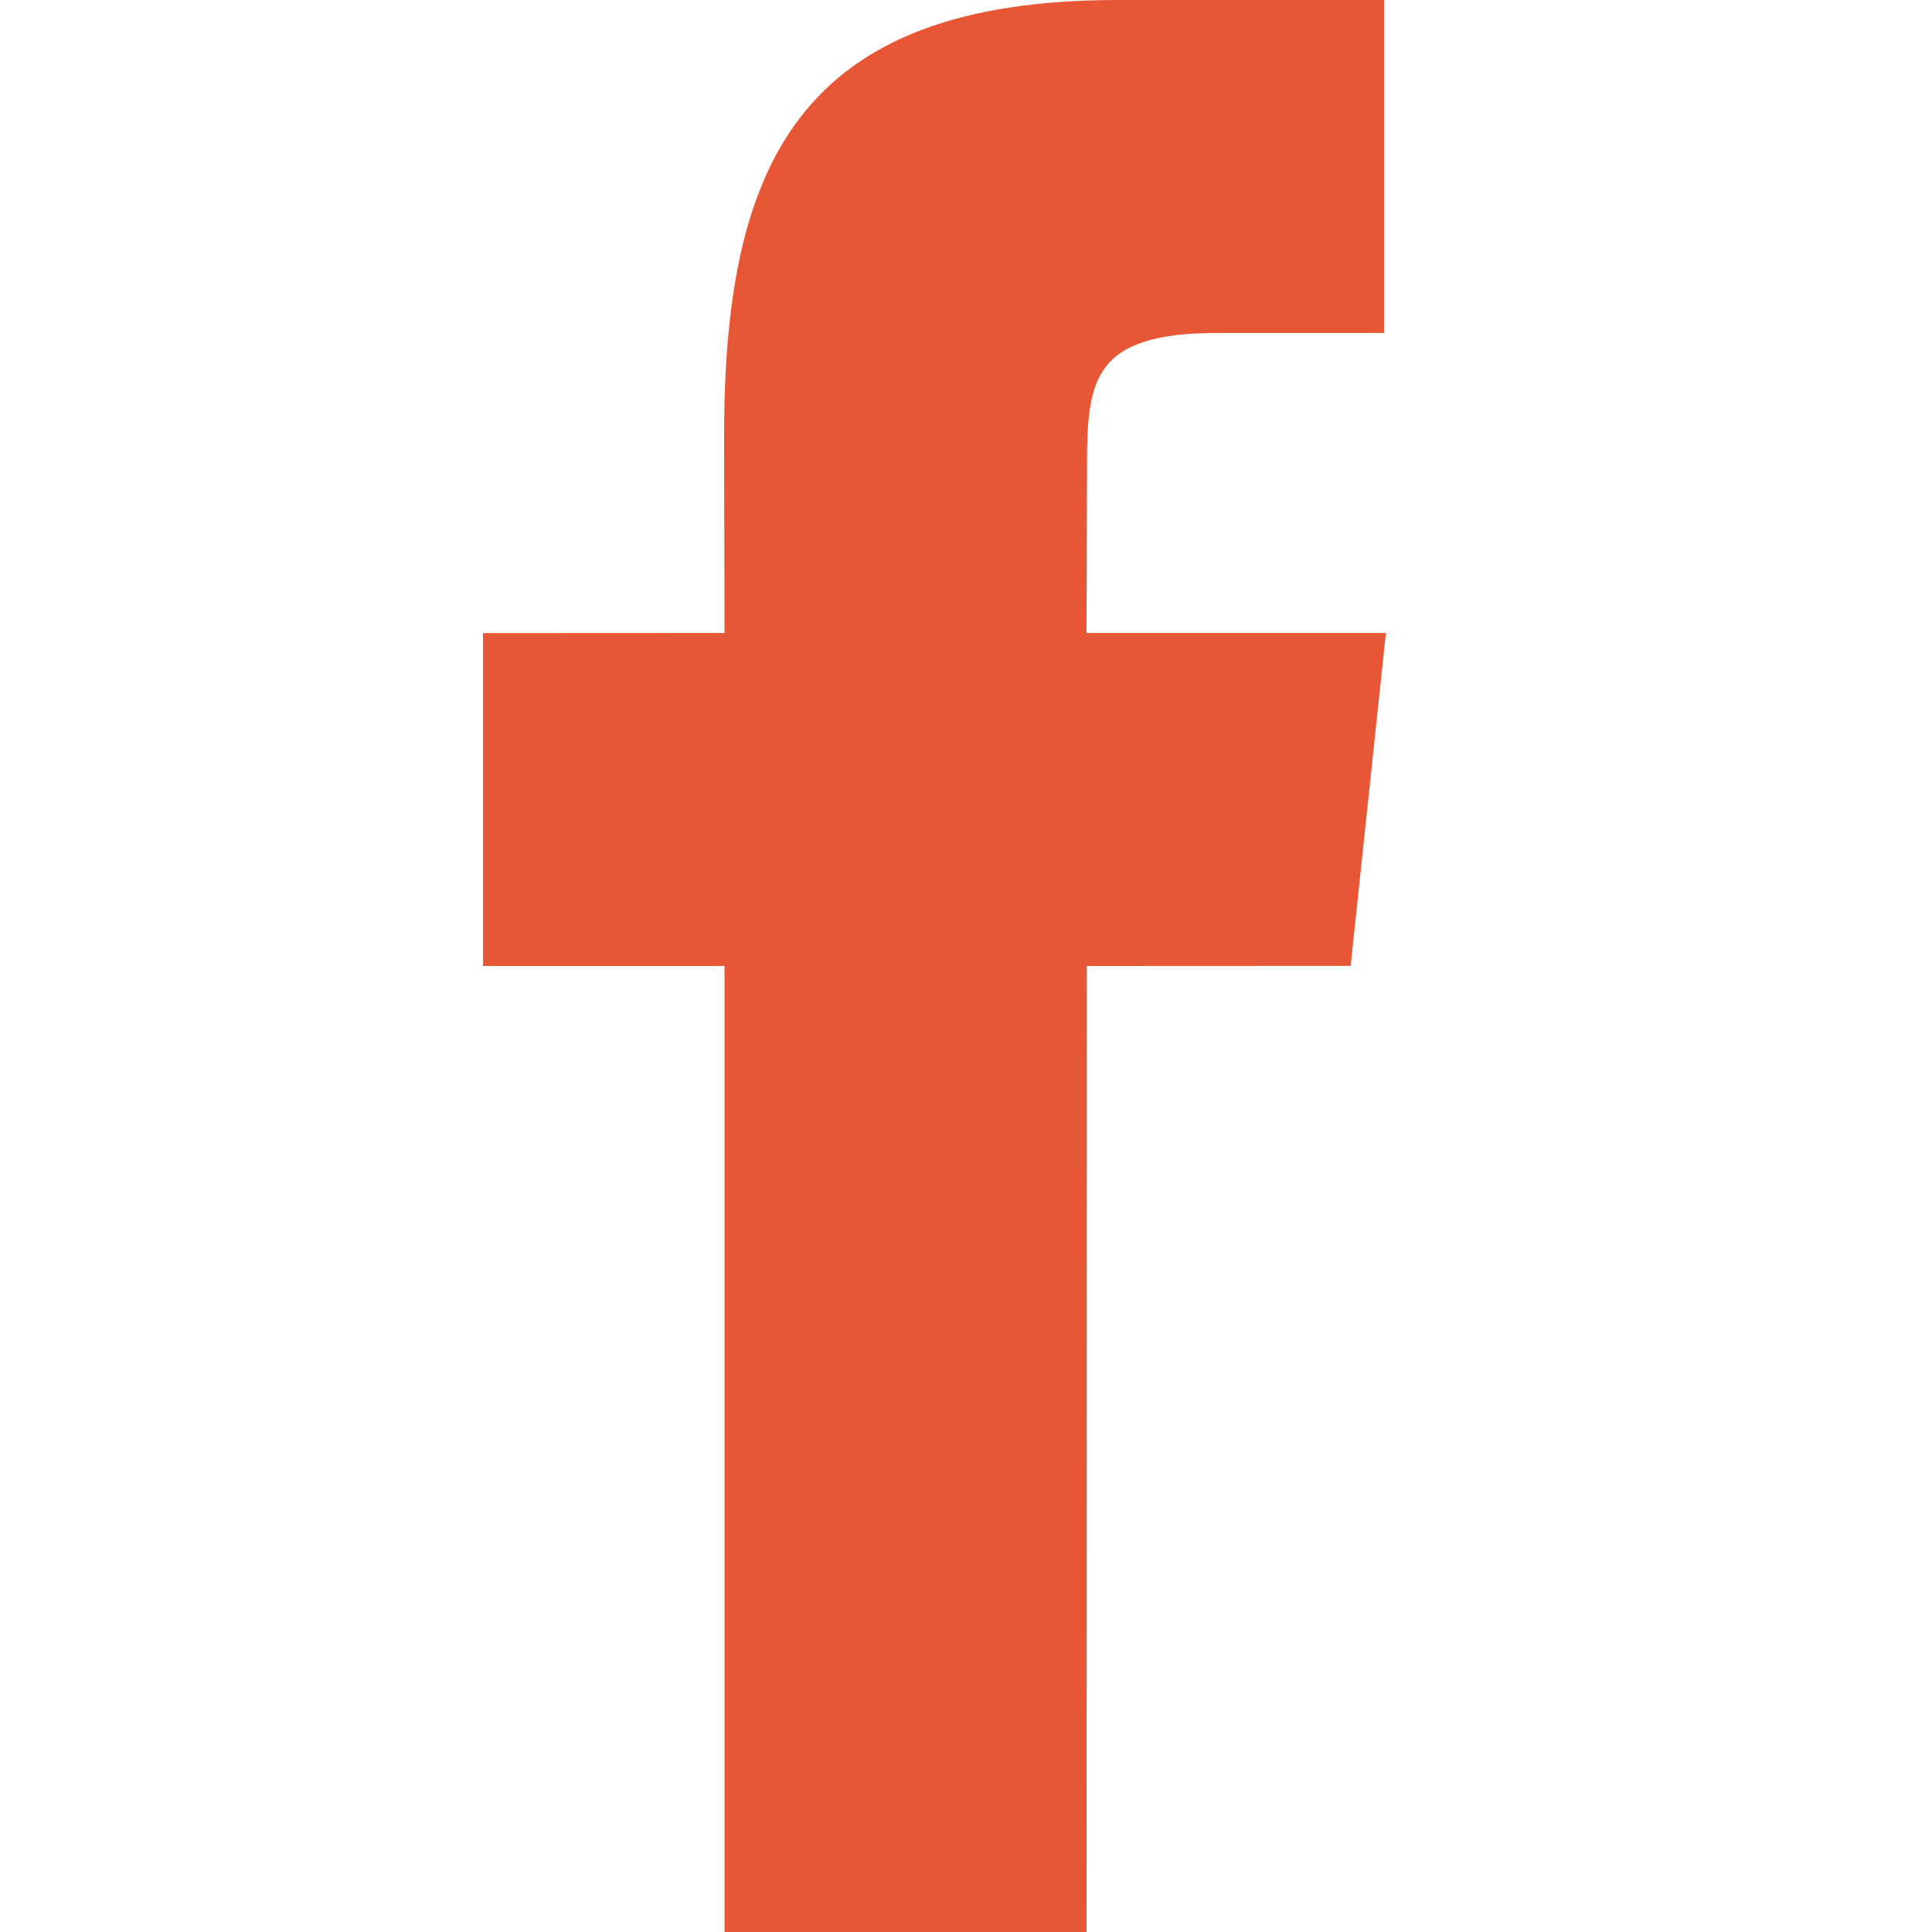
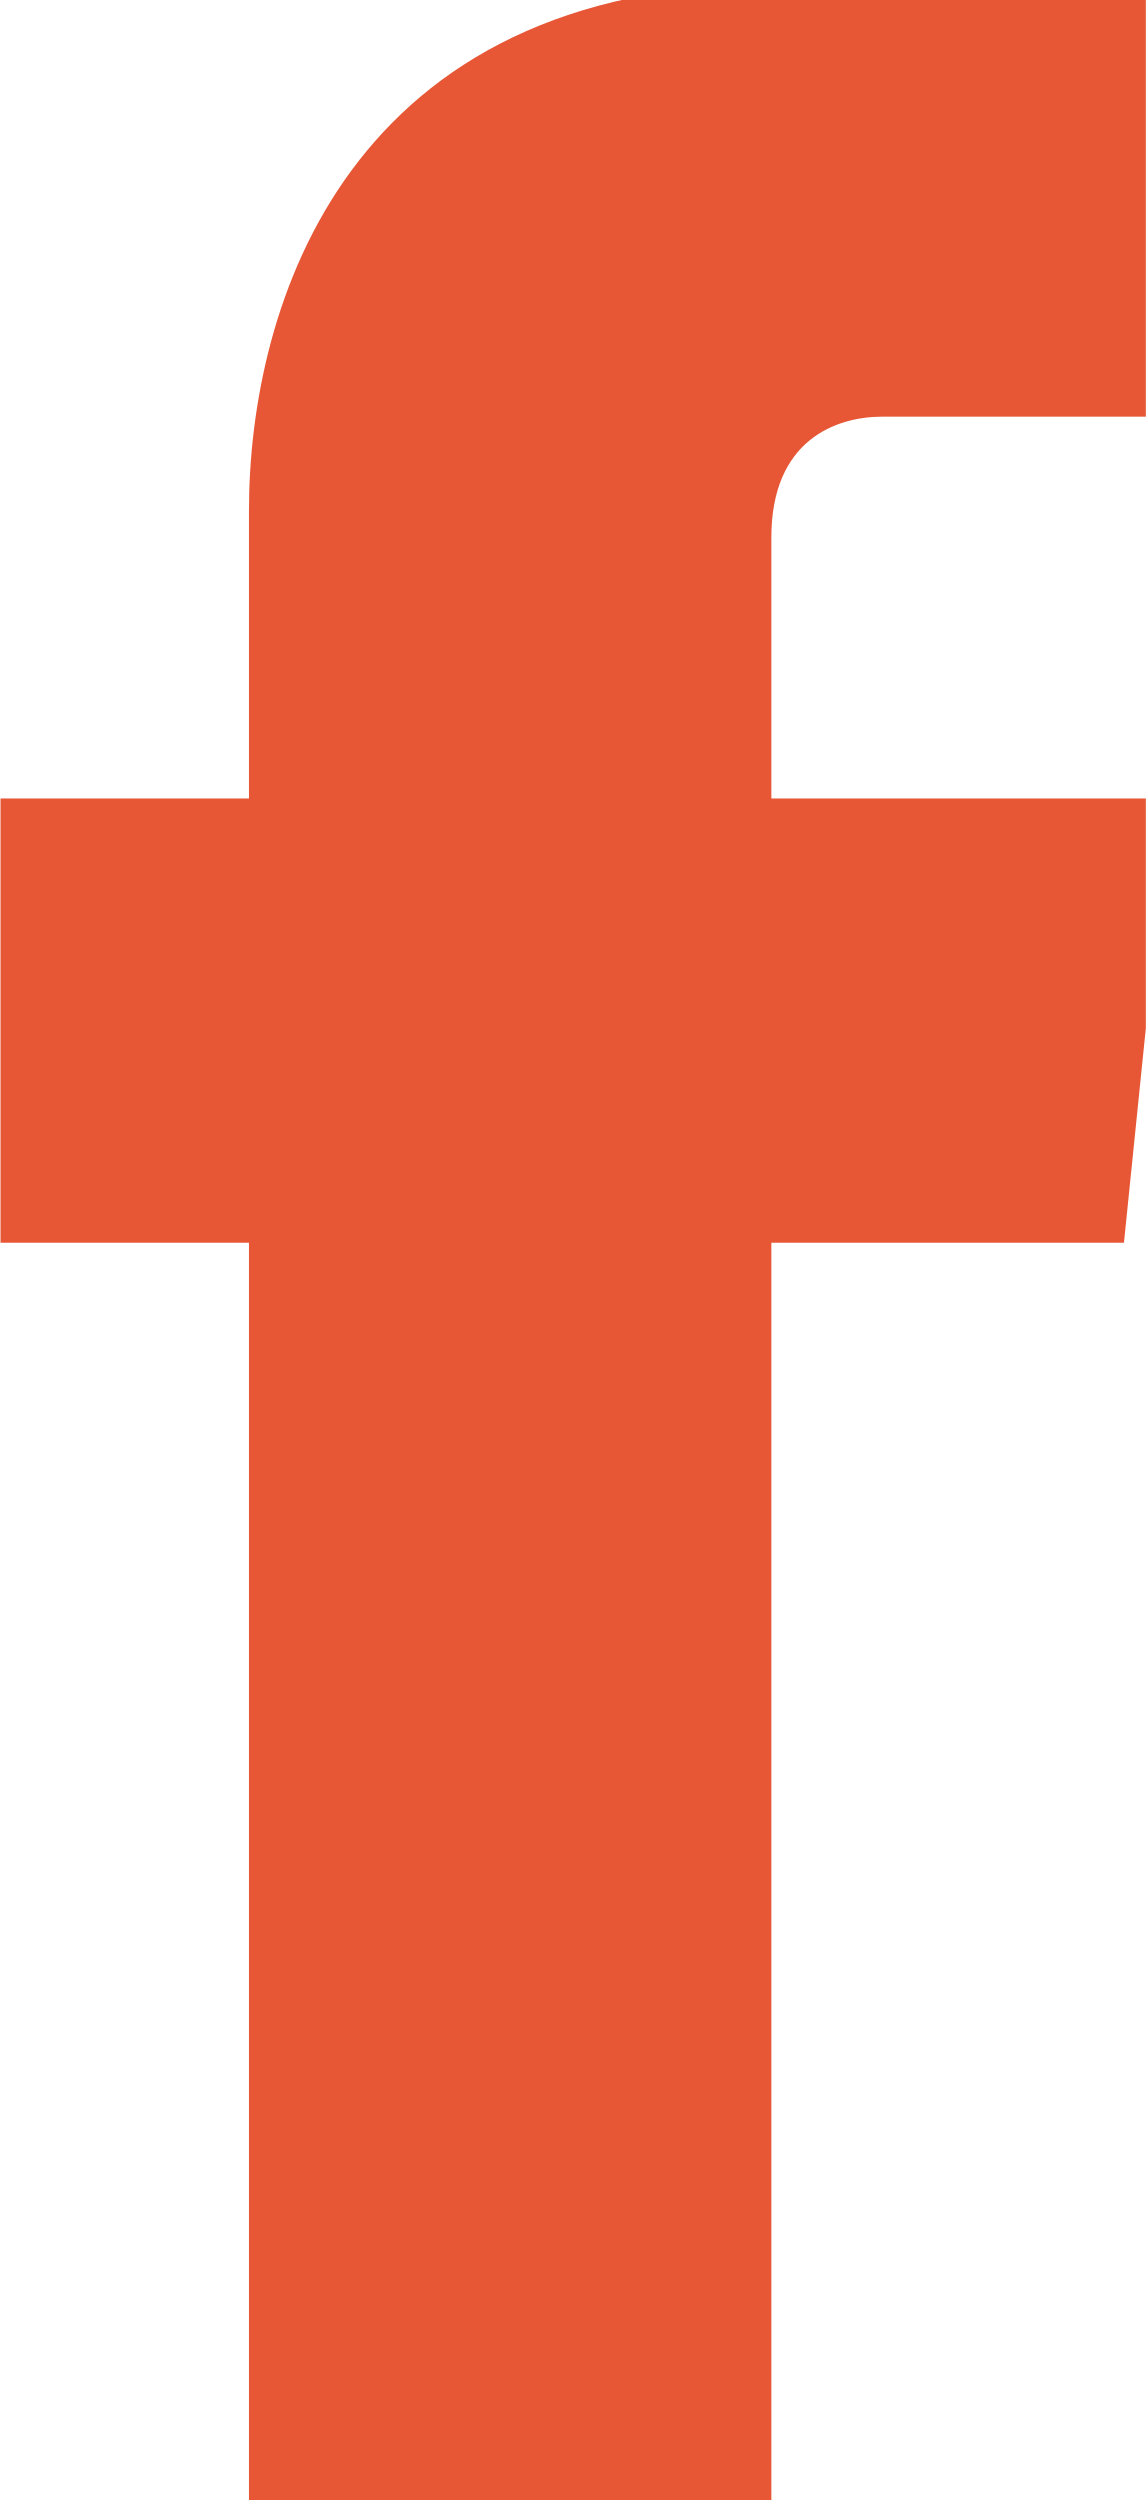
- <svg xmlns="http://www.w3.org/2000/svg" id="facebook-icon" version="1.1" x="0" y="0" width="1rem" height="1rem" viewBox="0 0 32 32">
-   <path d="M17.996 32h-5.996v-16h-4v-5.514l4-0.002-0.007-3.248c0-4.498 1.22-7.236 6.519-7.236h4.412v5.515h-2.757c-2.064 0-2.163 0.771-2.163 2.209l-0.008 2.76h4.959l-0.584 5.514-4.37 0.002-0.004 16z" fill="#e75735" />
+ <svg xmlns="http://www.w3.org/2000/svg" viewBox="0 0 22 48" width="22" height="48">
+   <defs>
+     <clipPath clipPathUnits="userSpaceOnUse" id="cp1">
+       <path d="M0 0L22 0L22 48L0 48Z" />
+     </clipPath>
+   </defs>
+   <g clip-path="url(#cp1)">
+     <path d="M22.45,15.33h-7.64v-5.01c0,-1.88 1.25,-2.32 2.13,-2.32h5.4v-8.28l-7.43,-0.03c-8.25,0 -10.13,6.17 -10.13,10.12v5.52h-4.77v8.53h4.77v24.14h10.03v-24.14h6.77z" fill="#e75735" />
+   </g>
</svg>
